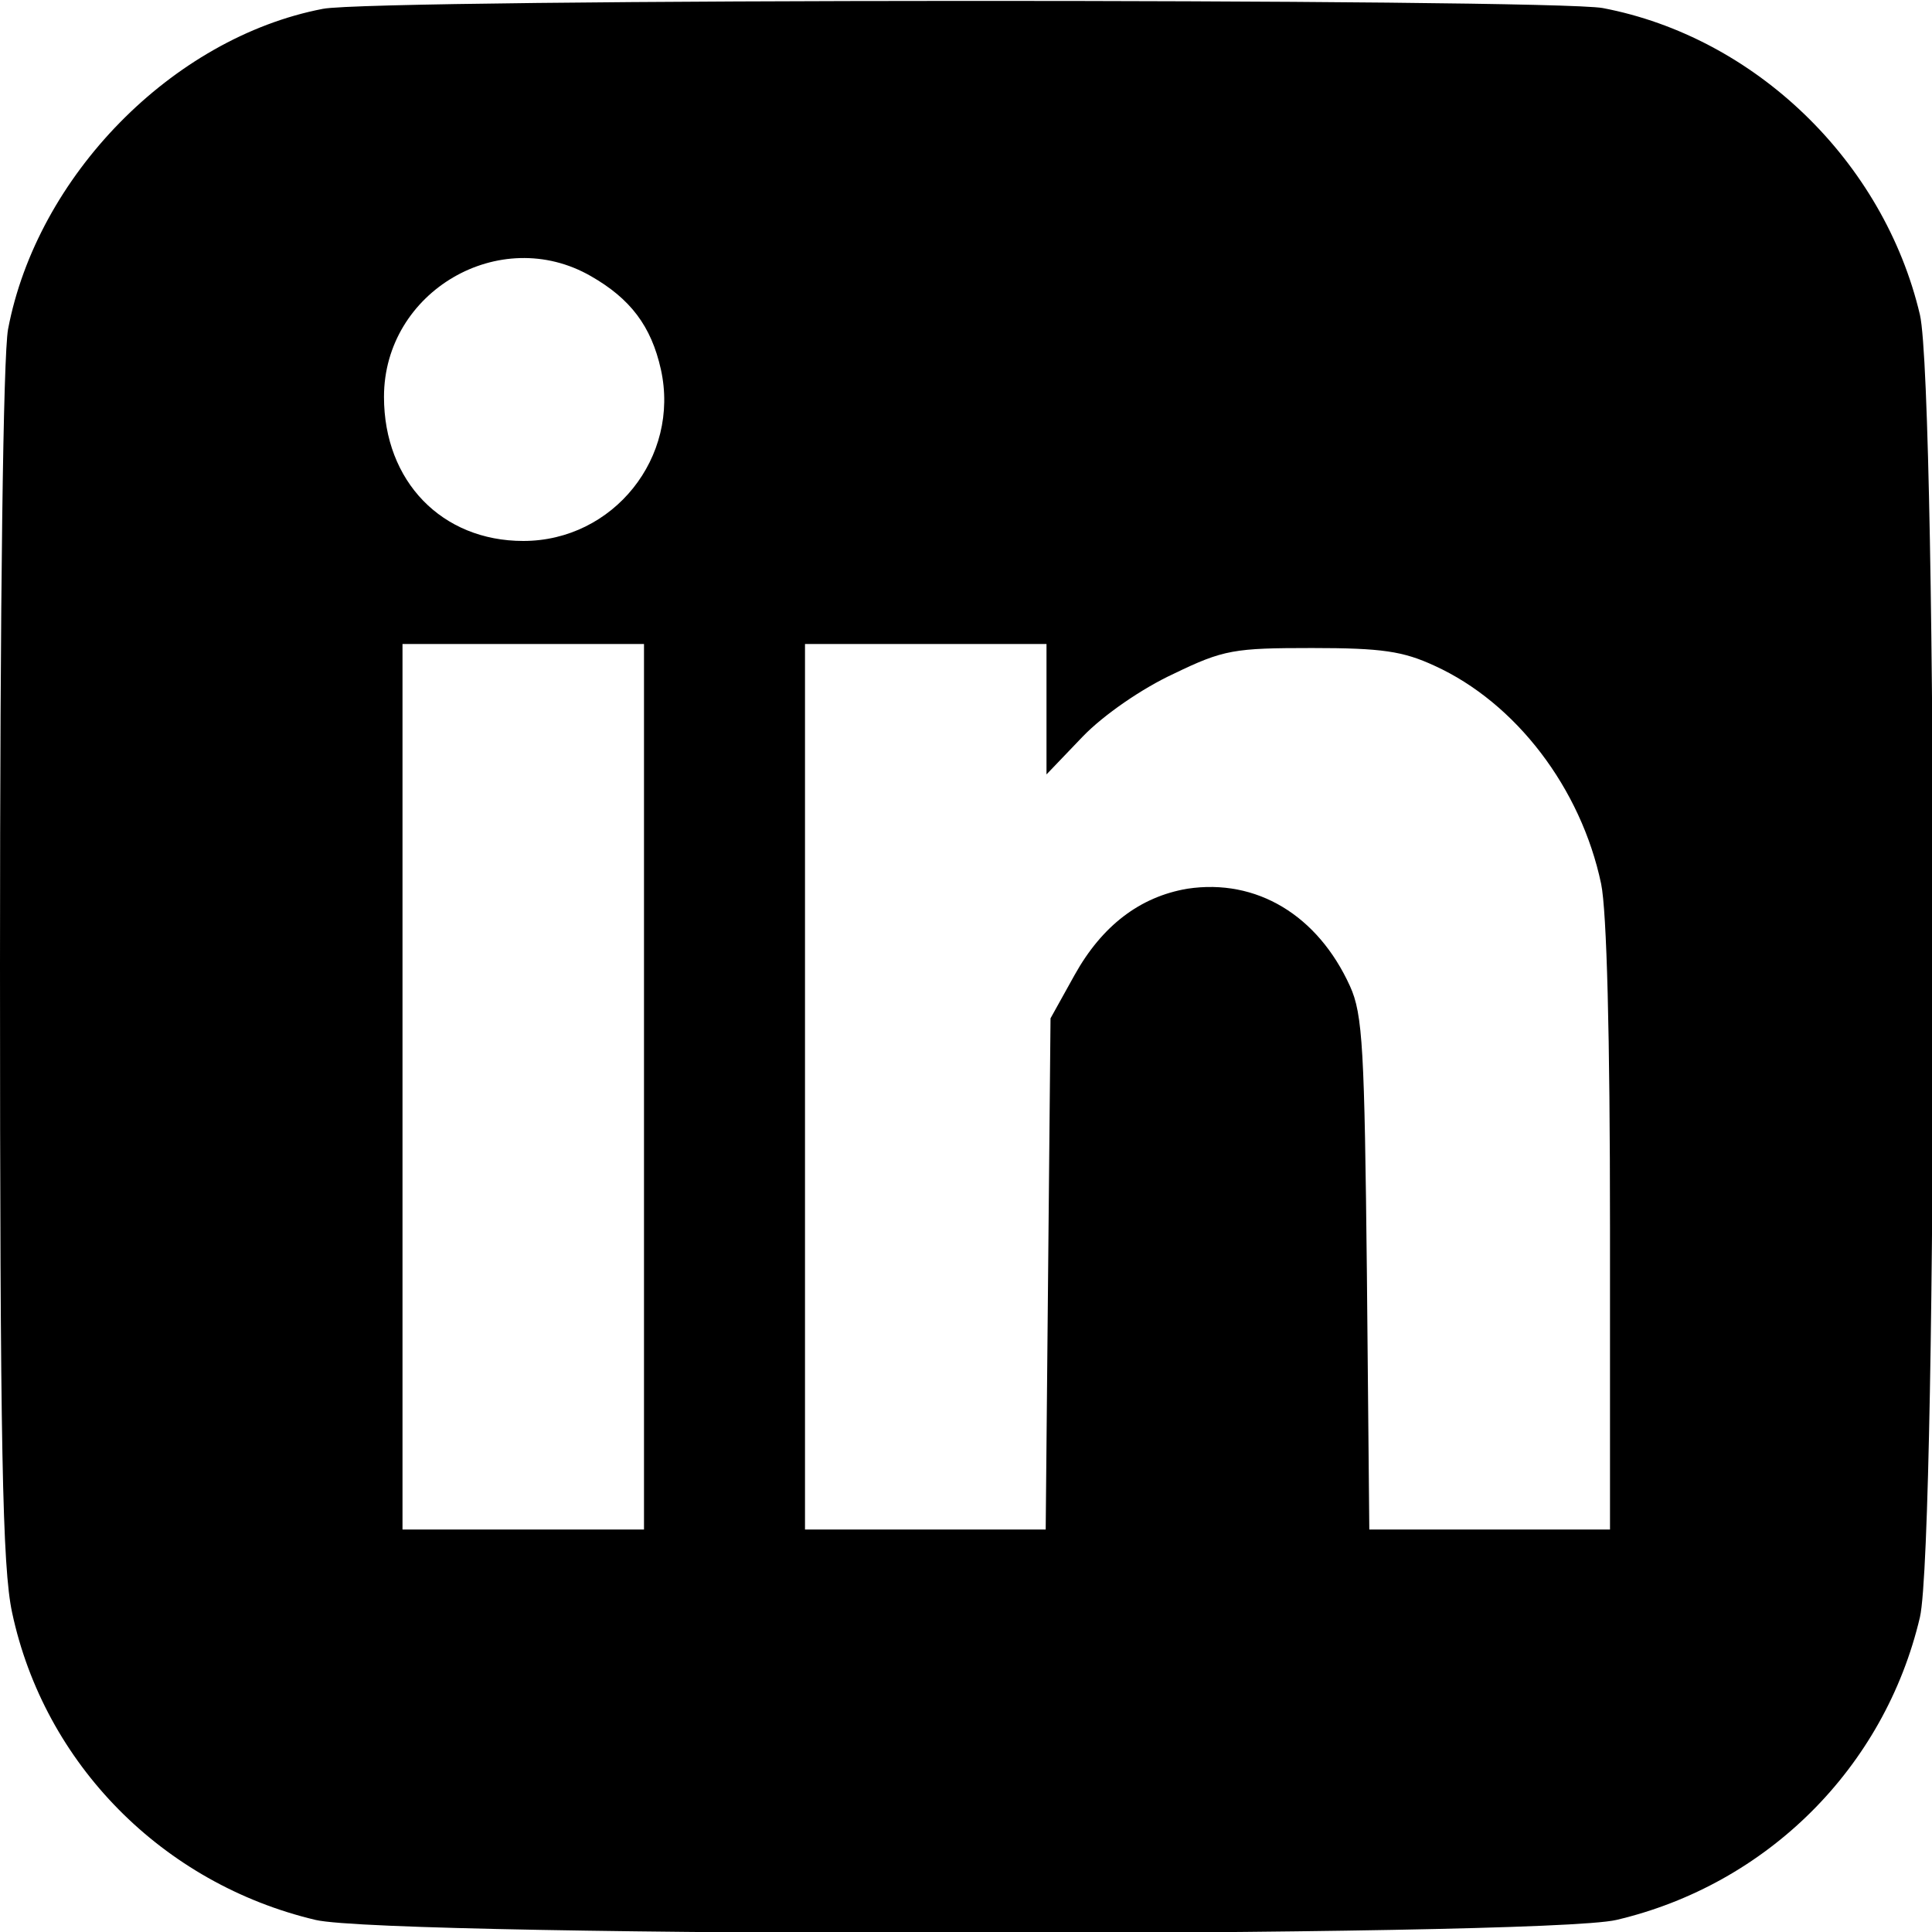
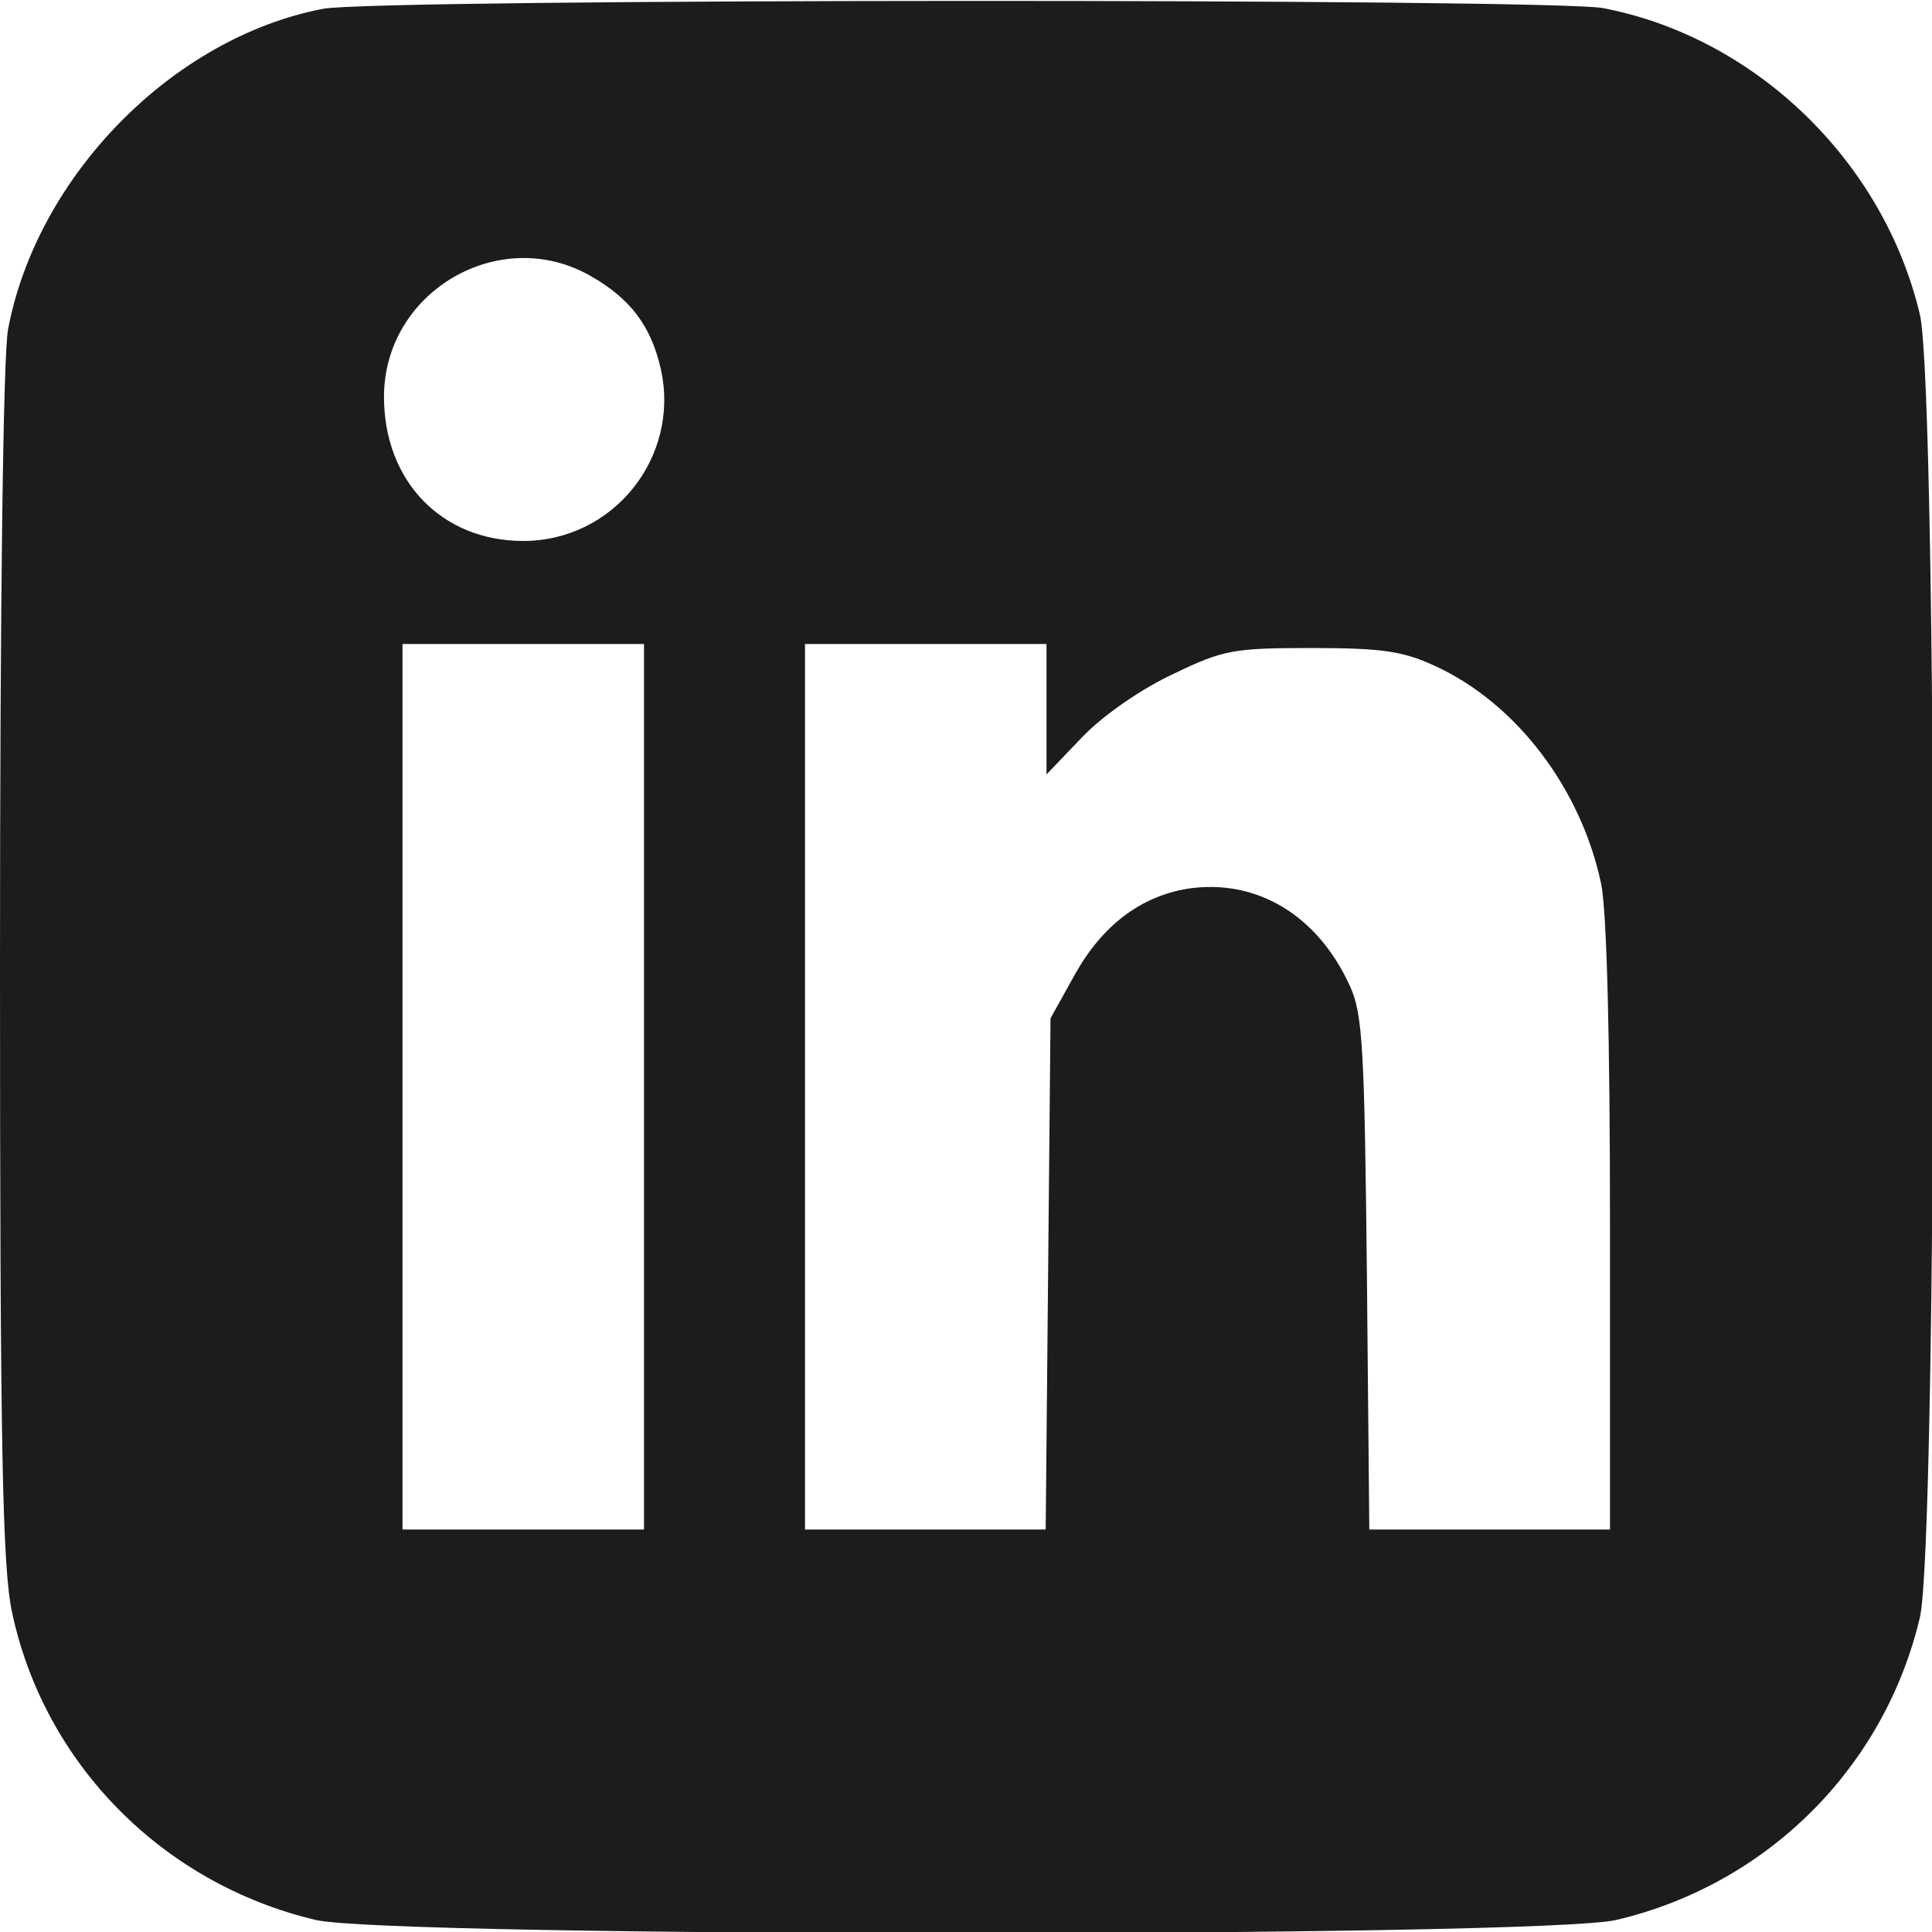
<svg xmlns="http://www.w3.org/2000/svg" version="1.0" width="240pt" height="240pt" viewBox="0 0 240 240" preserveAspectRatio="xMidYMid meet">
-   <g transform="translate(0,240) scale(0.1,-0.1)" fill="#000000" stroke="none">
+   <g transform="translate(0,240) scale(0.1,-0.1)" fill="#1c1c1c" stroke="none">
    <path d="M401 2389 c-187 -36 -355 -208 -391 -398 -6 -33 -10 -333 -10 -790 0 -601 3 -748 15 -804 40 -188 187 -337 377 -382 93 -22 1523 -22 1616 0 187 44 333 189 377 376 22 95 22 1523 0 1618 -45 191 -205 345 -394 381 -66 12 -1526 12 -1590 -1z m333 -332 c49 -28 75 -62 87 -116 24 -109 -59 -213 -171 -213 -101 0 -173 74 -173 179 0 131 144 215 257 150z m66 -1007 l0 -550 -150 0 -150 0 0 550 0 550 150 0 150 0 0 -550z m500 469 l0 -81 45 47 c26 27 74 60 113 78 62 30 75 32 172 32 87 0 113 -4 152 -22 101 -46 182 -152 207 -271 7 -34 11 -188 11 -427 l0 -375 -149 0 -150 0 -3 318 c-3 278 -5 322 -21 357 -40 88 -116 134 -202 121 -59 -10 -106 -46 -140 -107 l-30 -54 -3 -317 -3 -318 -150 0 -149 0 0 550 0 550 150 0 150 0 0 -81z" />
  </g>
</svg>
